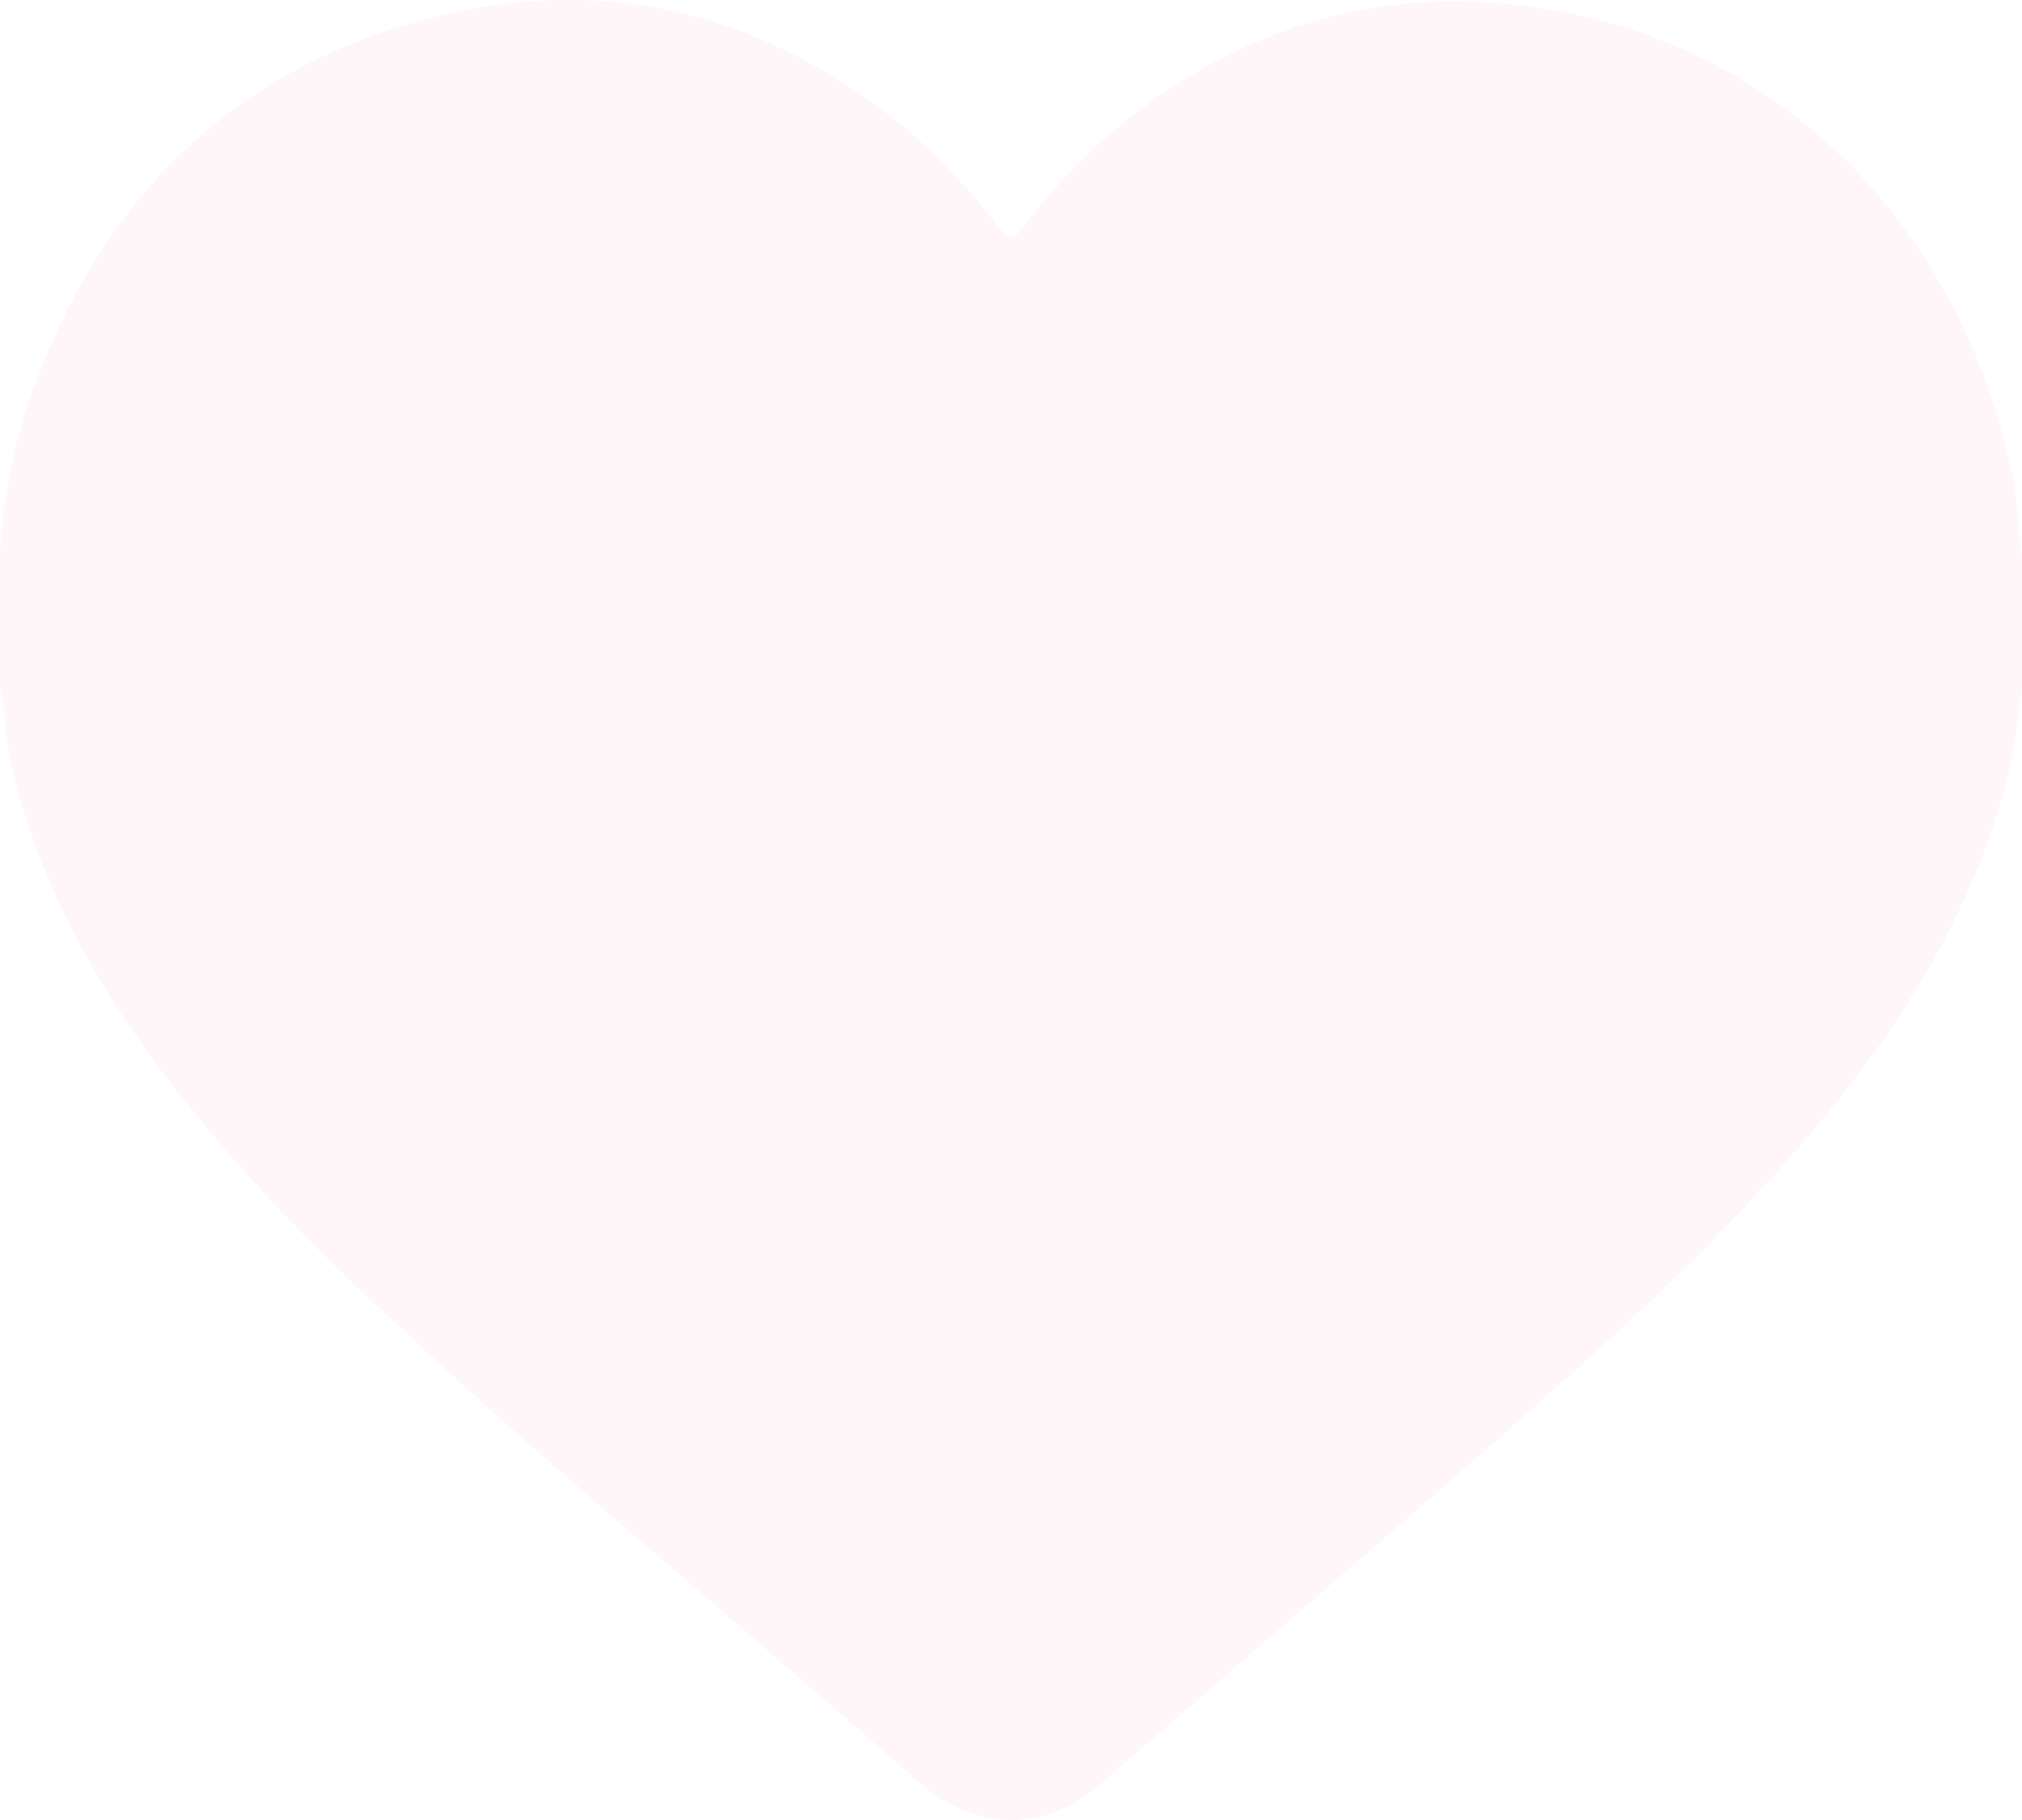
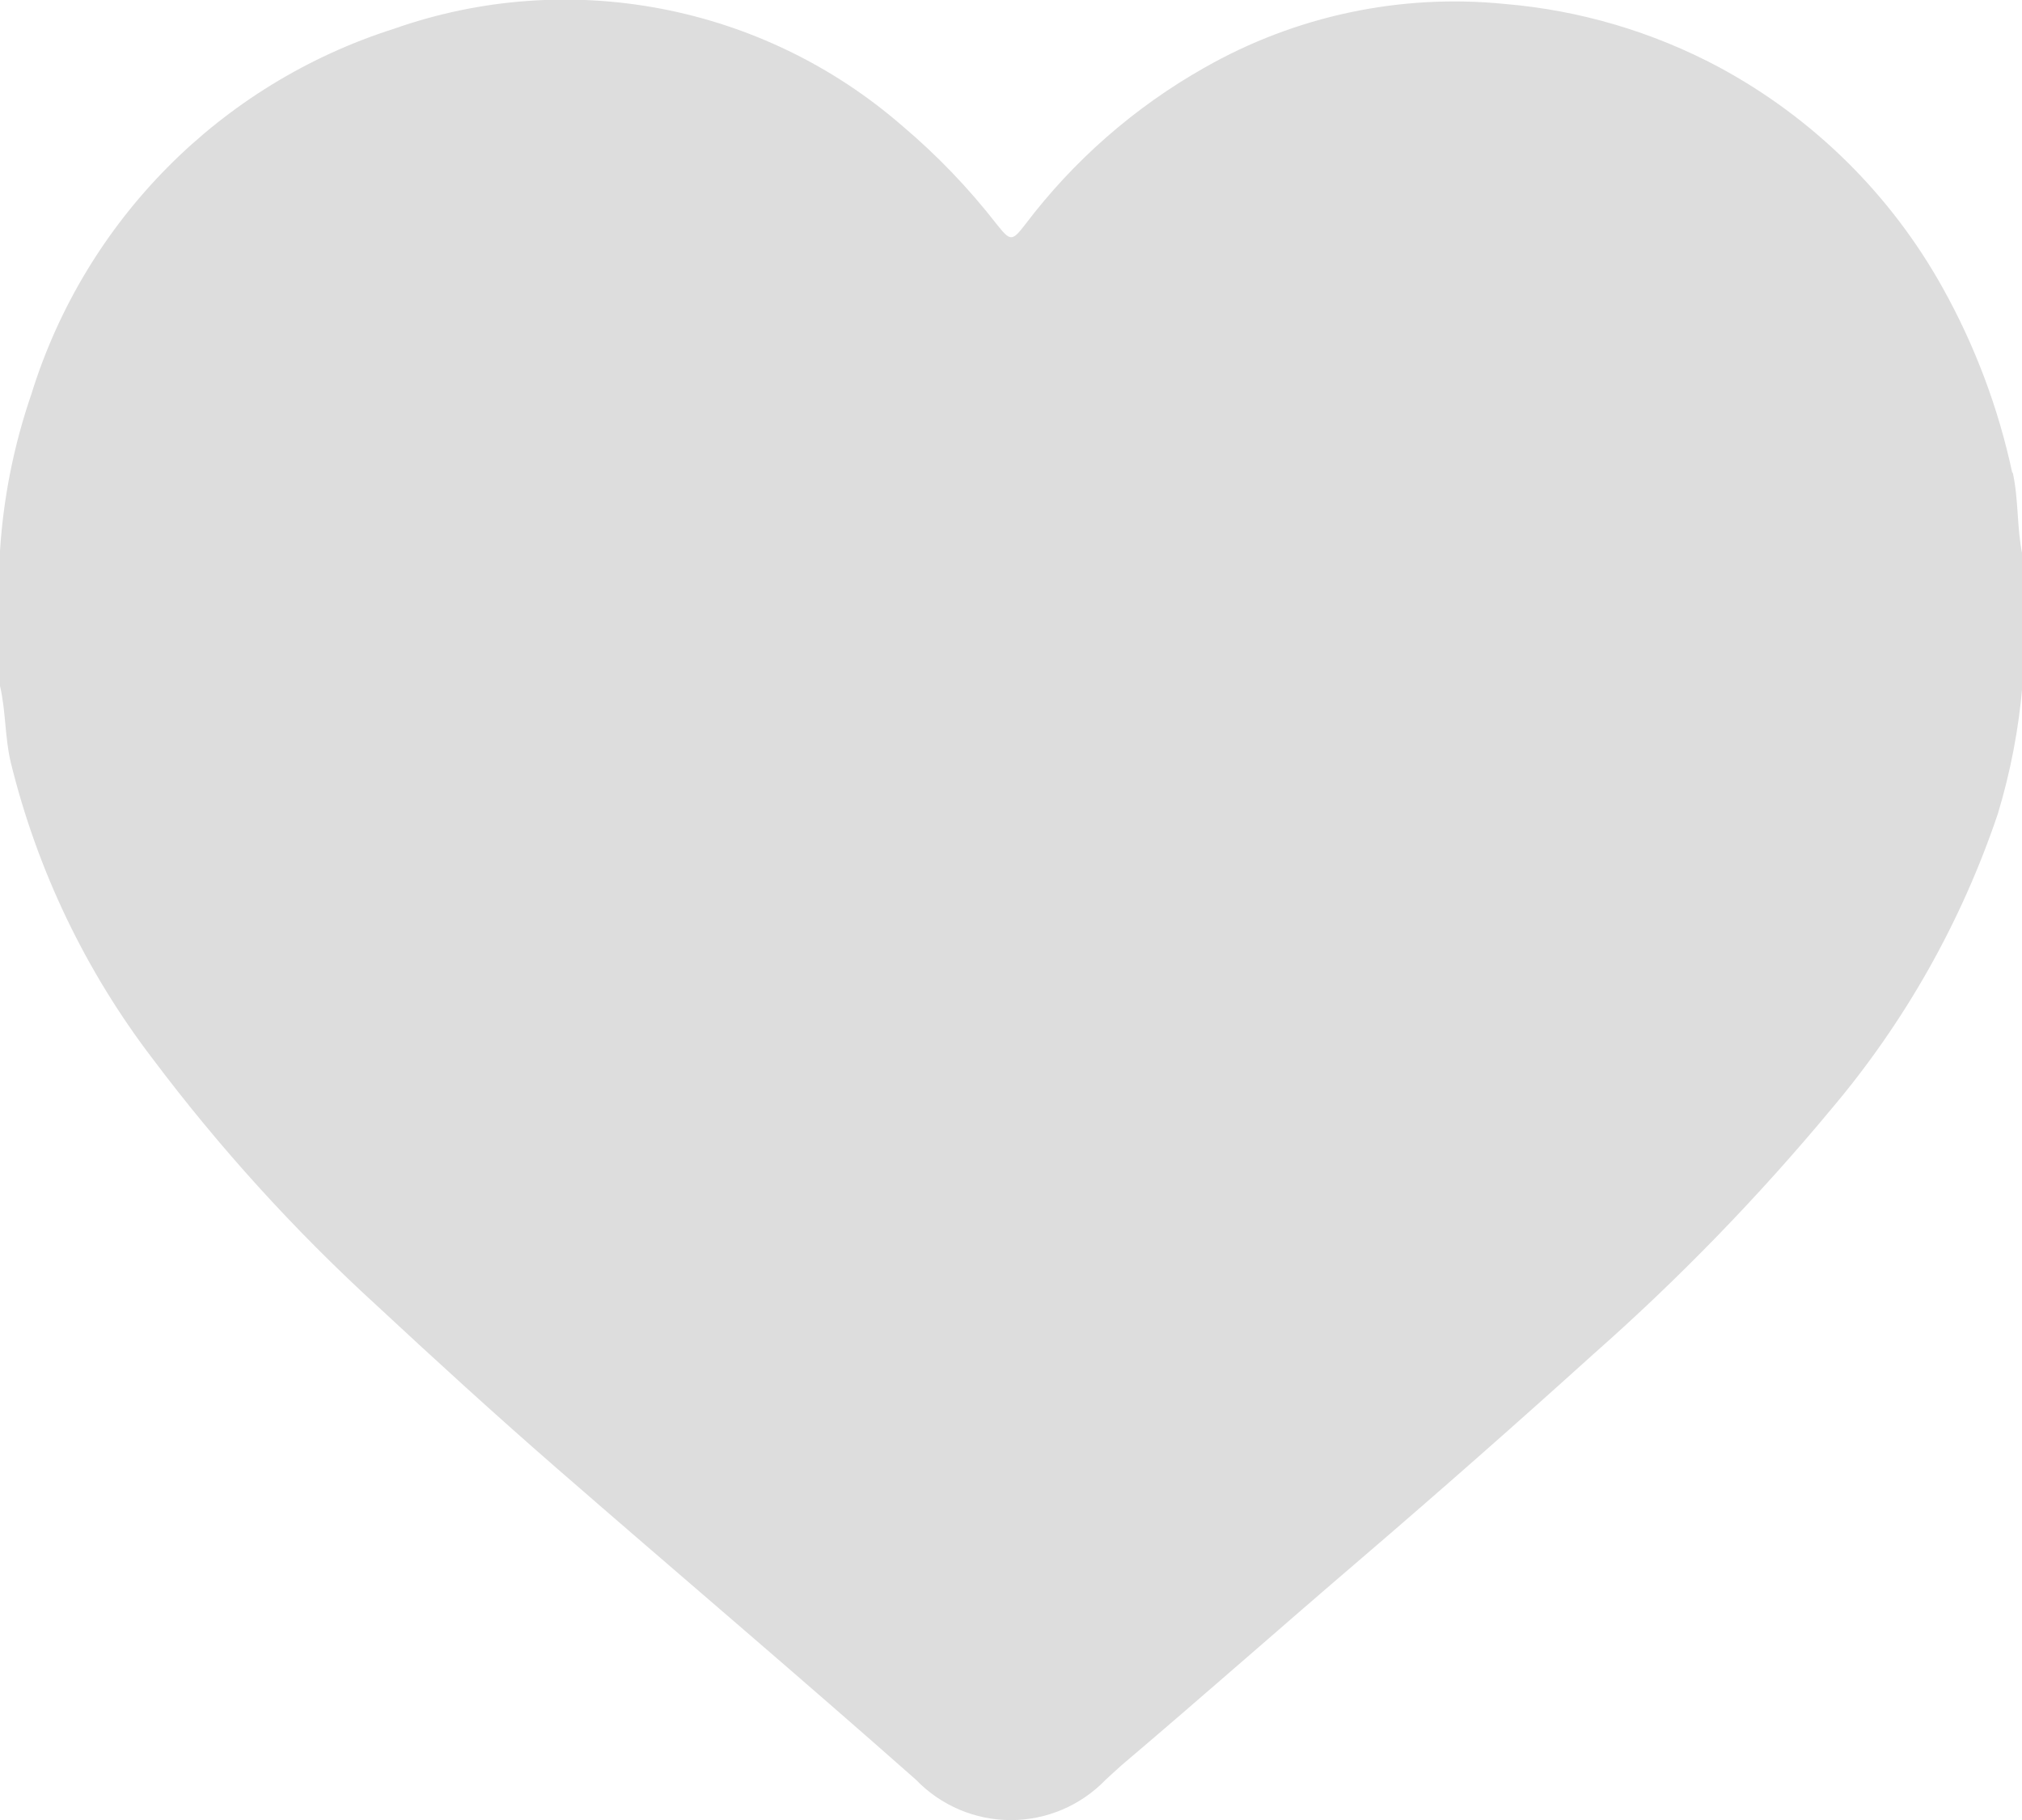
- <svg xmlns="http://www.w3.org/2000/svg" width="21.089" height="18.98" viewBox="0 0 21.089 18.98" fill="none">
-   <path d="M20.987 4.929C20.833 4.251 20.606 3.605 20.261 3C19.696 2.012 18.928 1.235 17.928 0.697C17.229 0.32 16.484 0.114 15.692 0.041C14.576 -0.062 13.536 0.16 12.562 0.706C11.828 1.118 11.21 1.669 10.695 2.338C10.554 2.521 10.539 2.519 10.393 2.339C10.095 1.969 9.78 1.615 9.409 1.313C7.822 0.019 6.036 -0.318 4.109 0.299C2.215 0.905 0.995 2.245 0.327 4.111C0.138 4.639 0.043 5.186 0 5.744L0 5.951L0 6.117L0 6.697L0 6.863L0 7.153C0.061 7.414 0.05 7.685 0.111 7.947C0.375 9.09 0.902 10.107 1.591 11.041C2.284 11.98 3.08 12.825 3.933 13.619C4.547 14.19 5.167 14.756 5.8 15.306C7.049 16.393 8.314 17.464 9.554 18.561C10.176 19.112 10.925 19.128 11.532 18.558C11.587 18.507 11.642 18.455 11.7 18.406C12.539 17.695 13.362 16.966 14.197 16.25C15.011 15.552 15.814 14.841 16.612 14.125C17.498 13.328 18.341 12.49 19.095 11.566C19.85 10.641 20.464 9.634 20.832 8.487C20.972 8.052 21.042 7.605 21.089 7.153L21.089 6.946L21.089 6.78L21.089 6.2L21.089 6.034L21.089 5.786C21.03 5.503 21.051 5.213 20.987 4.929L20.987 4.929Z" fill-rule="evenodd" fill="#FEF6F8" />
-   <defs />
+ <svg xmlns="http://www.w3.org/2000/svg" width="21.089" height="18.98" viewBox="0 0 21.089 18.98">
+   <path id="ico_heart_nc" d="M20.987,4.929A6.938,6.938,0,0,0,20.261,3,5.839,5.839,0,0,0,17.928.7,5.768,5.768,0,0,0,15.692.041a5.264,5.264,0,0,0-3.13.665,6.114,6.114,0,0,0-1.867,1.632c-.141.183-.156.18-.3,0a6.822,6.822,0,0,0-.984-1.025A5.366,5.366,0,0,0,4.109.3,5.8,5.8,0,0,0,.327,4.111,6.243,6.243,0,0,0,0,5.744V7.153c.061.261.05.531.111.793a8.374,8.374,0,0,0,1.48,3.094,18.709,18.709,0,0,0,2.342,2.578c.614.571,1.234,1.137,1.866,1.687,1.25,1.088,2.514,2.158,3.755,3.256a1.373,1.373,0,0,0,1.977,0c.055-.052.11-.1.168-.153.839-.711,1.663-1.44,2.5-2.156q1.221-1.047,2.414-2.125A23.06,23.06,0,0,0,19.1,11.566a9.439,9.439,0,0,0,1.737-3.079,6.526,6.526,0,0,0,.256-1.333V5.786c-.059-.282-.038-.573-.1-.856Z" fill="#ddd" fill-rule="evenodd" />
</svg>
